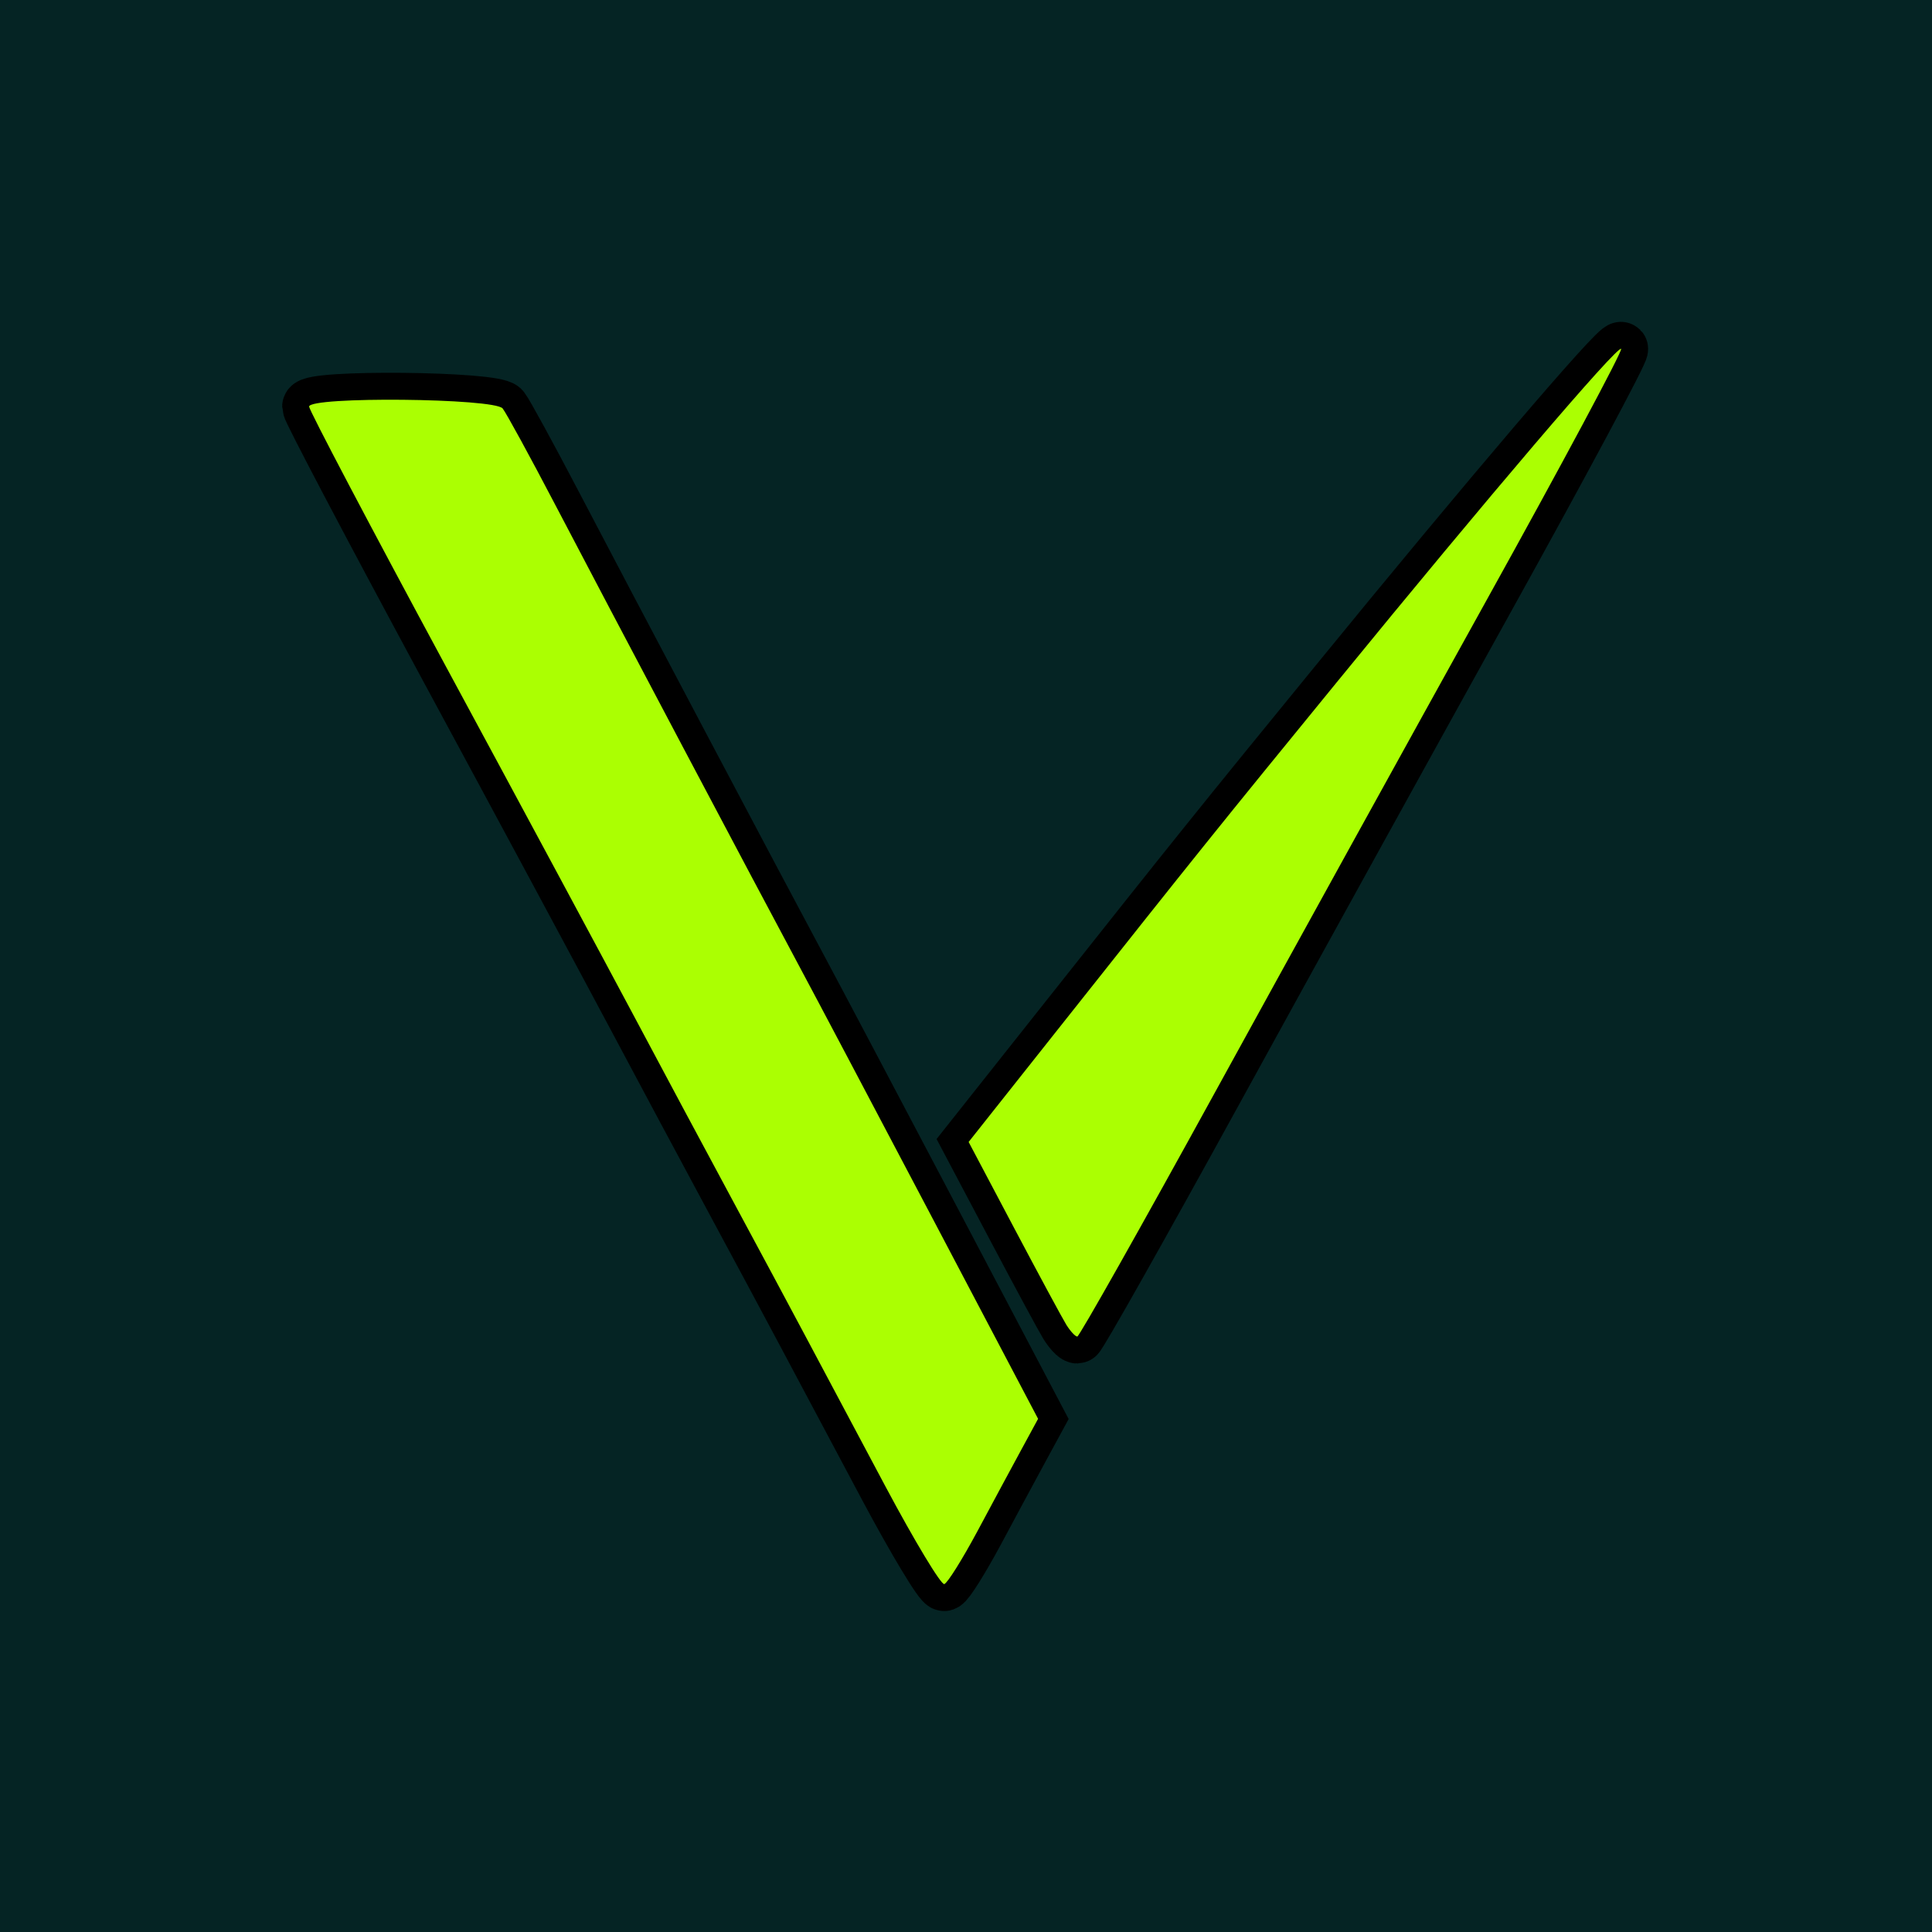
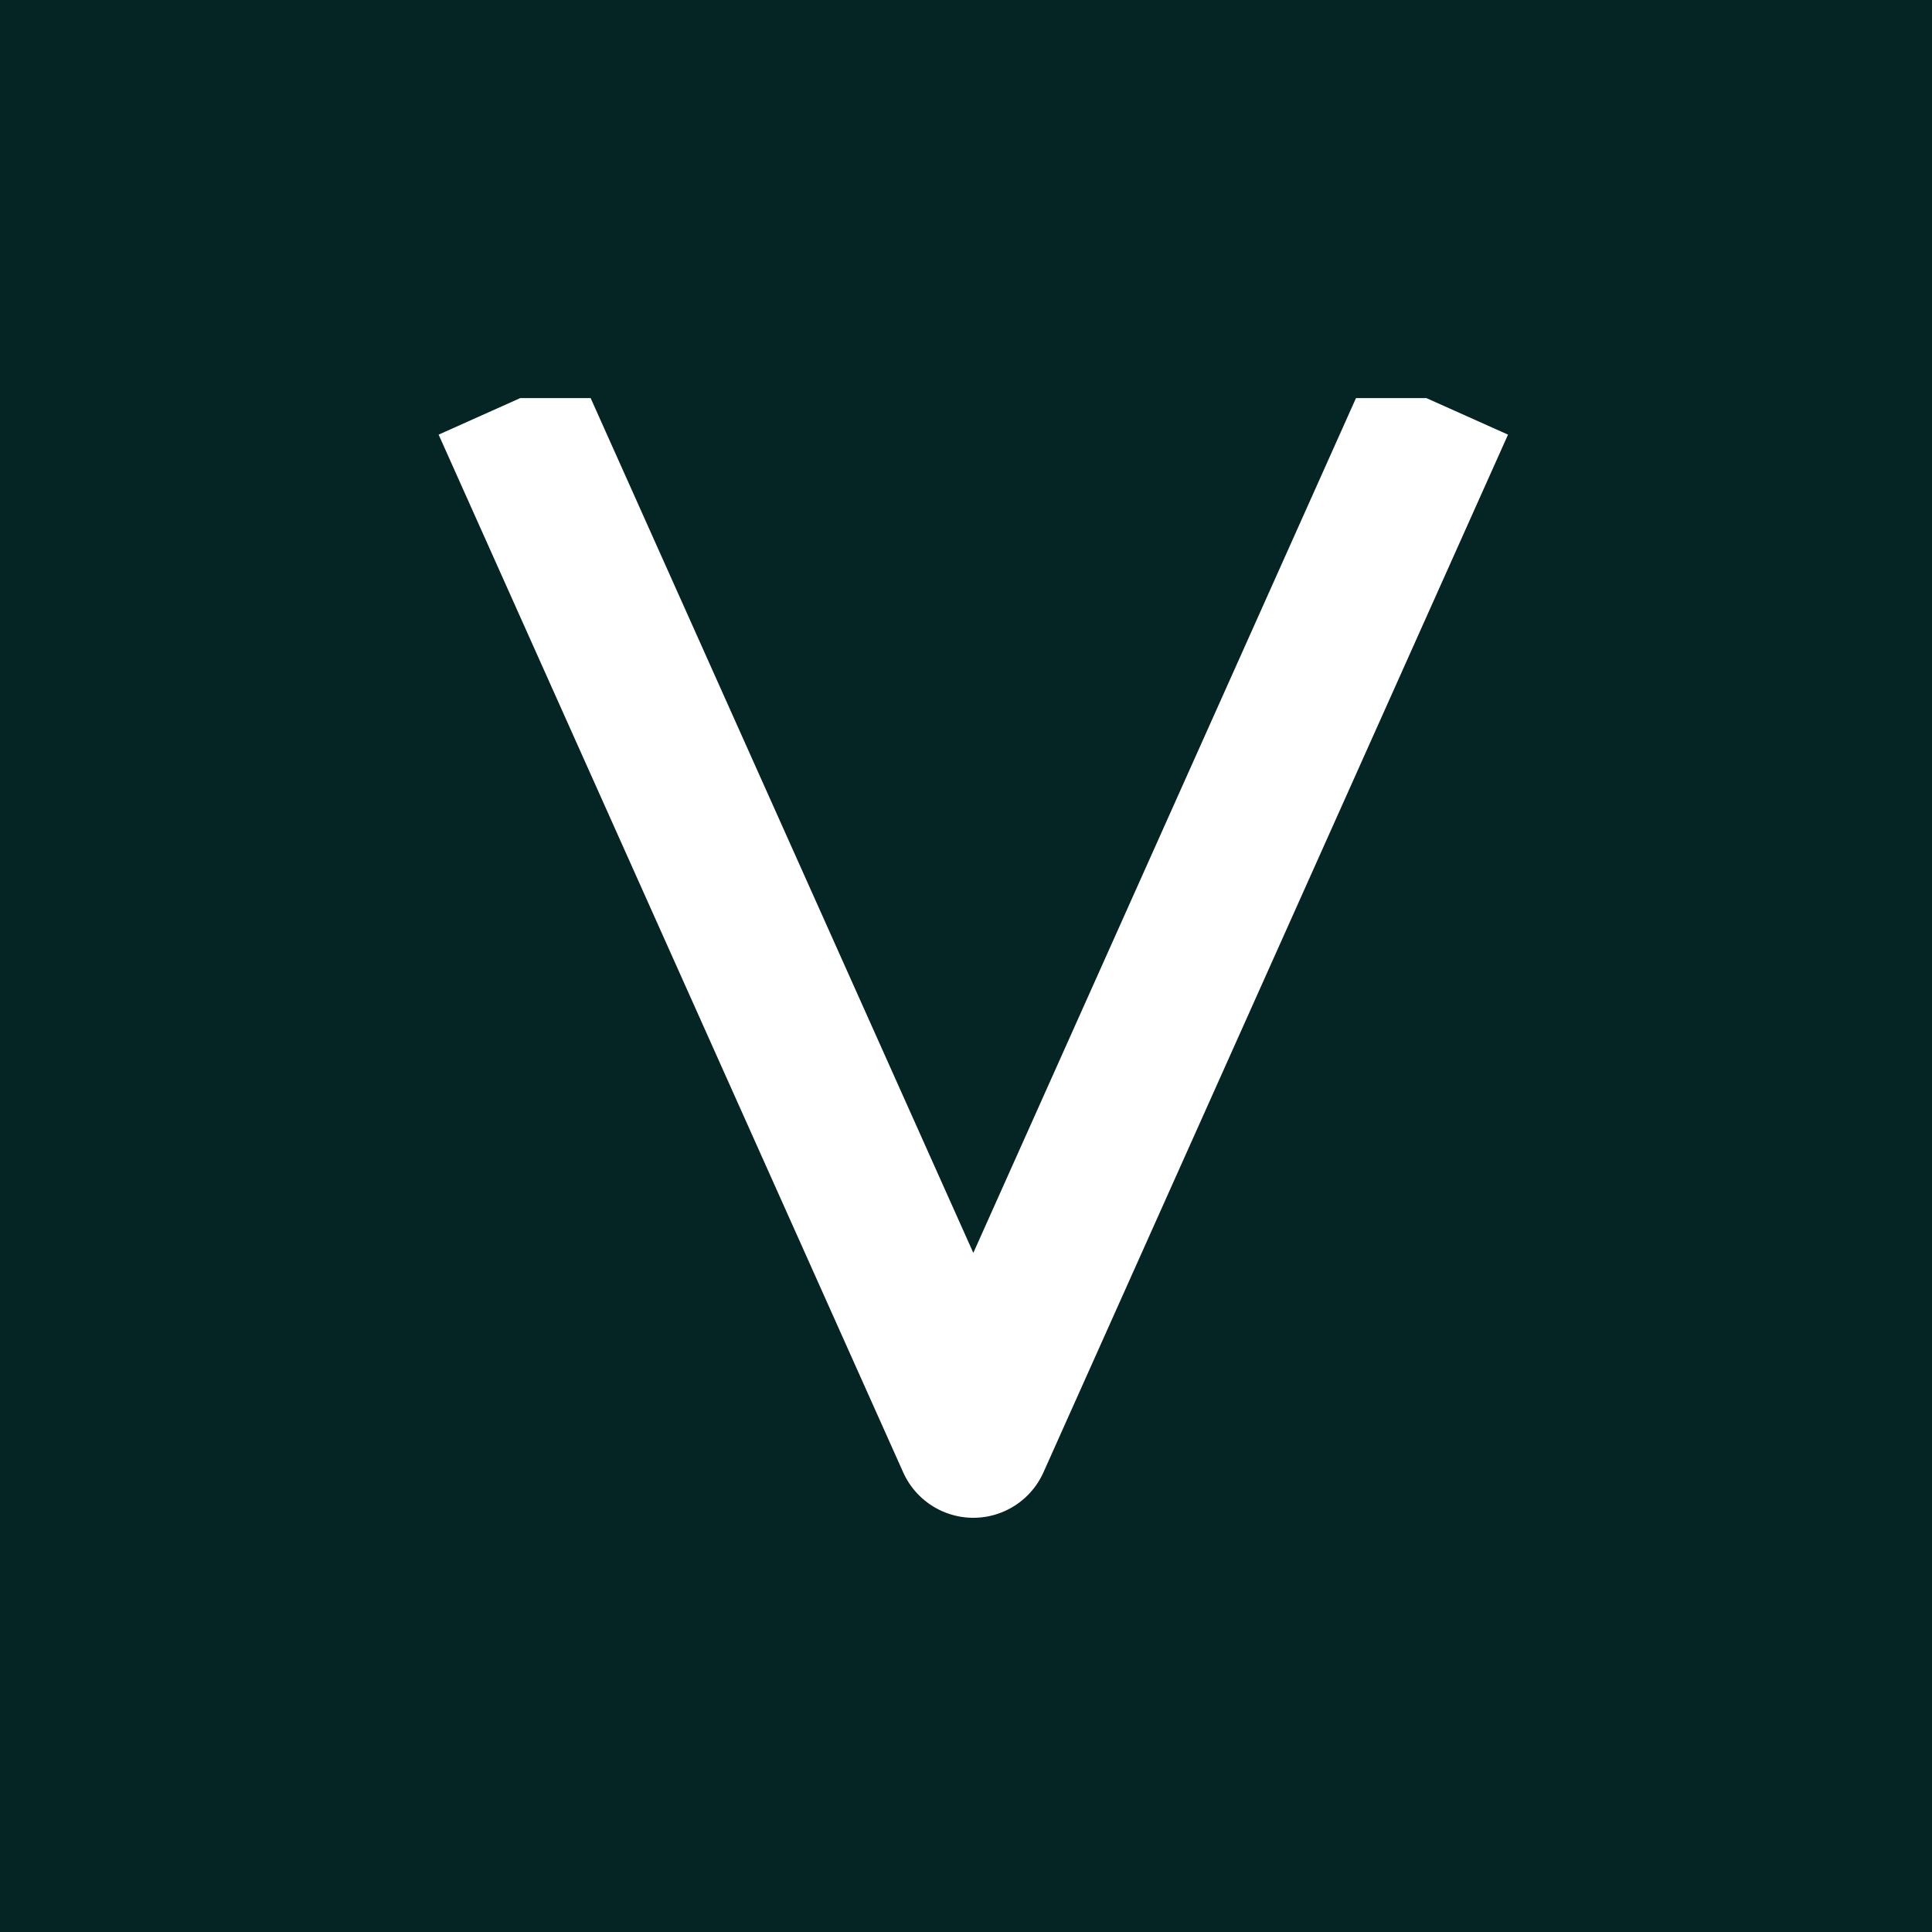
- <svg xmlns="http://www.w3.org/2000/svg" viewBox="0 0 286.76 286.76" role="img" aria-label="Vuebb">
-   <rect width="100%" height="100%" fill="#052424" />
-   <g transform="translate(37.88,43.38)">
-     <path fill="#000000" stroke="#000000" stroke-width="8" stroke-linejoin="miter" stroke-miterlimit="2" fill-rule="evenodd" d="M93.55,177.26 C89.22,169.14 83.89,159.12 81.70,155.00 C79.51,150.88 74.62,141.76 70.84,134.75 C67.06,127.74 60.44,115.37 56.12,107.25 C51.80,99.14 39.21,75.72 28.13,55.22 C17.06,34.71 8.00,17.50 8.00,16.97 C8.00,15.44 35.53,15.71 36.73,17.25 C37.27,17.94 40.77,24.35 44.51,31.50 C51.89,45.63 74.95,89.23 81.00,100.50 C83.07,104.35 91.83,120.93 100.48,137.35 L116.20,167.21 L113.68,171.85 C112.29,174.41 109.35,179.86 107.15,183.98 C104.94,188.09 102.76,191.58 102.28,191.74 C101.81,191.90 97.88,185.38 93.55,177.26 Z M120.39,153.25 C119.80,152.29 116.29,145.79 112.60,138.81 L105.89,126.12 L119.61,108.81 C139.89,83.22 143.00,79.35 160.43,58.01 C183.02,30.33 202.19,7.86 202.74,8.40 C202.99,8.66 194.01,25.44 182.78,45.68 C171.55,65.93 153.41,98.81 142.46,118.75 C131.51,138.69 122.31,155.00 122.02,155.00 C121.72,155.00 120.99,154.21 120.39,153.25 Z" />
-     <path fill="#abff02" fill-rule="evenodd" d="M93.55,177.26 C89.22,169.14 83.89,159.12 81.70,155.00 C79.51,150.88 74.62,141.76 70.84,134.75 C67.06,127.74 60.44,115.37 56.12,107.25 C51.80,99.14 39.21,75.72 28.13,55.22 C17.06,34.71 8.00,17.50 8.00,16.97 C8.00,15.44 35.53,15.71 36.73,17.25 C37.27,17.94 40.77,24.35 44.51,31.50 C51.89,45.63 74.95,89.23 81.00,100.50 C83.07,104.35 91.83,120.93 100.48,137.35 L116.20,167.21 L113.68,171.85 C112.29,174.41 109.35,179.86 107.15,183.98 C104.94,188.09 102.76,191.58 102.28,191.74 C101.81,191.90 97.88,185.38 93.55,177.26 Z M120.39,153.25 C119.80,152.29 116.29,145.79 112.60,138.81 L105.89,126.12 L119.61,108.81 C139.89,83.22 143.00,79.35 160.43,58.01 C183.02,30.33 202.19,7.86 202.74,8.40 C202.99,8.66 194.01,25.44 182.78,45.68 C171.55,65.93 153.41,98.81 142.46,118.75 C131.51,138.69 122.31,155.00 122.02,155.00 C121.72,155.00 120.99,154.21 120.39,153.25 Z" />
-   </g>
+ <svg xmlns="http://www.w3.org/2000/svg" viewBox="95.0 46.0 132 132" role="img" aria-label="Vuebb">
+   <rect x="95.0" y="46.0" width="132" height="132" fill="#052424" />
+   <clipPath id="v-cap">
+     <rect x="90" y="73.2" width="160" height="90" />
+   </clipPath>
+   <polyline points="129.76,73.55 161.50,144.45 193.24,73.55" fill="none" stroke="#ffffff" stroke-width="10.5" stroke-linejoin="round" stroke-linecap="butt" clip-path="url(#v-cap)" />
</svg>
